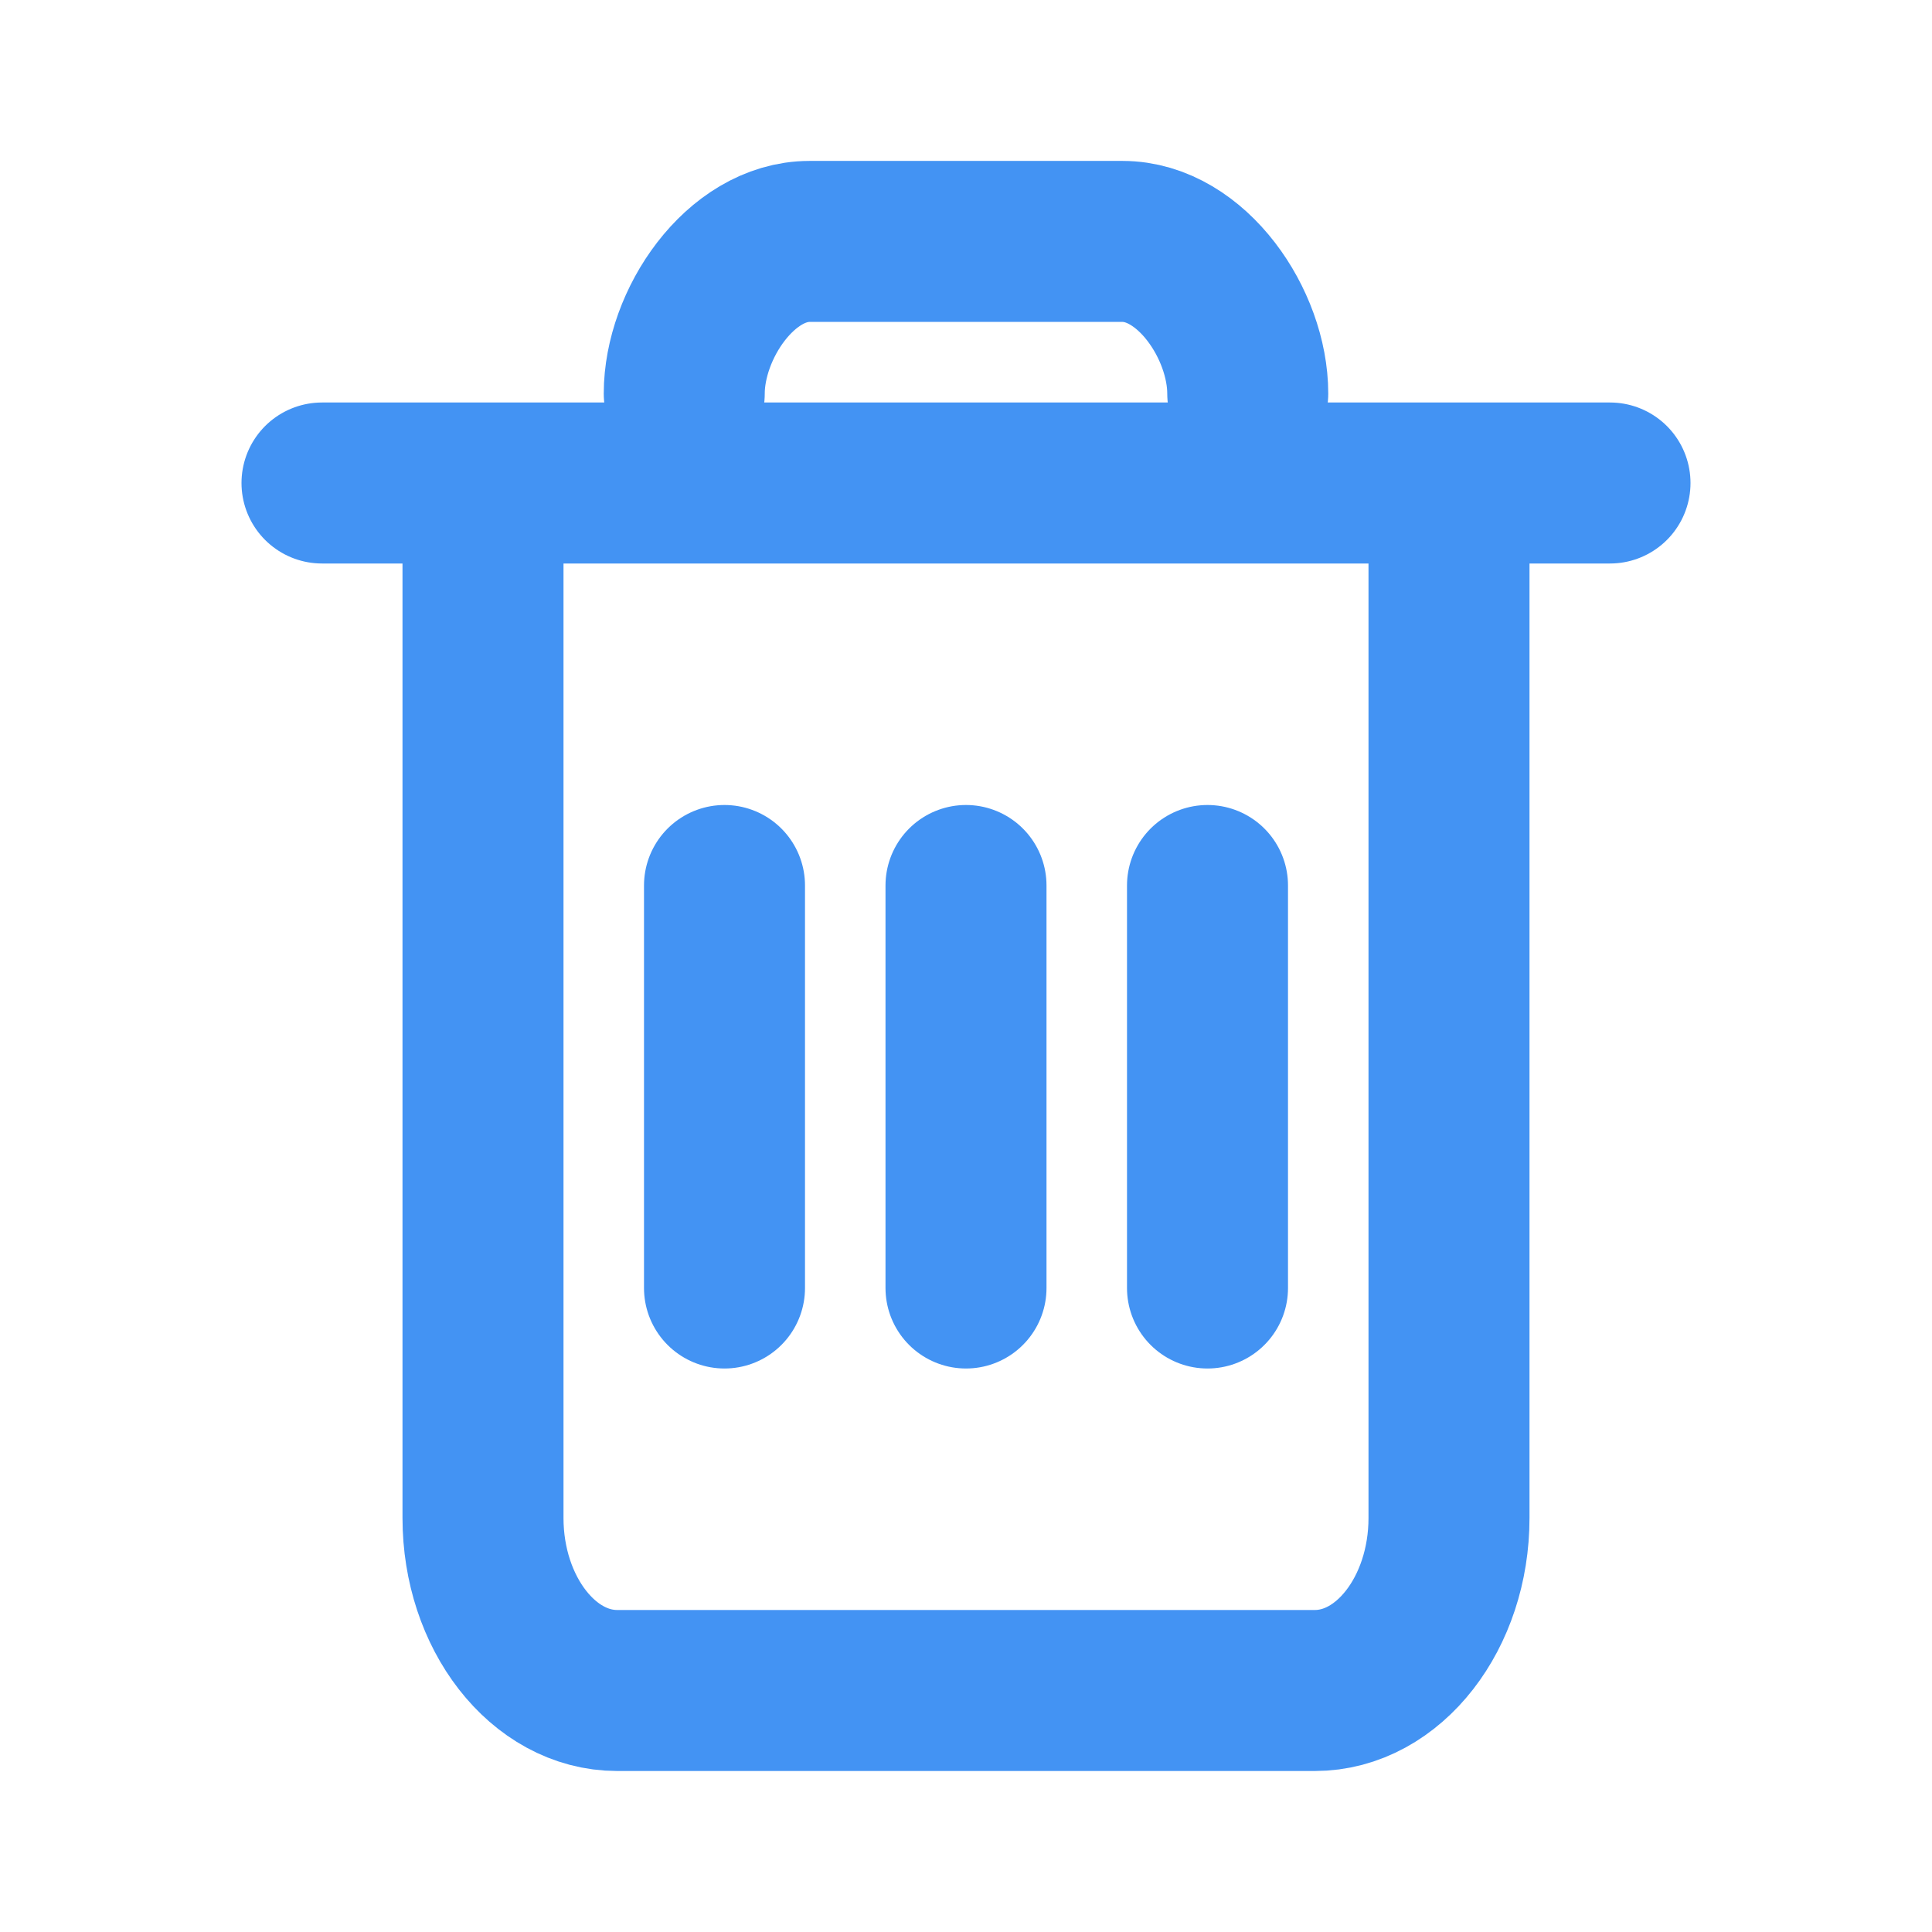
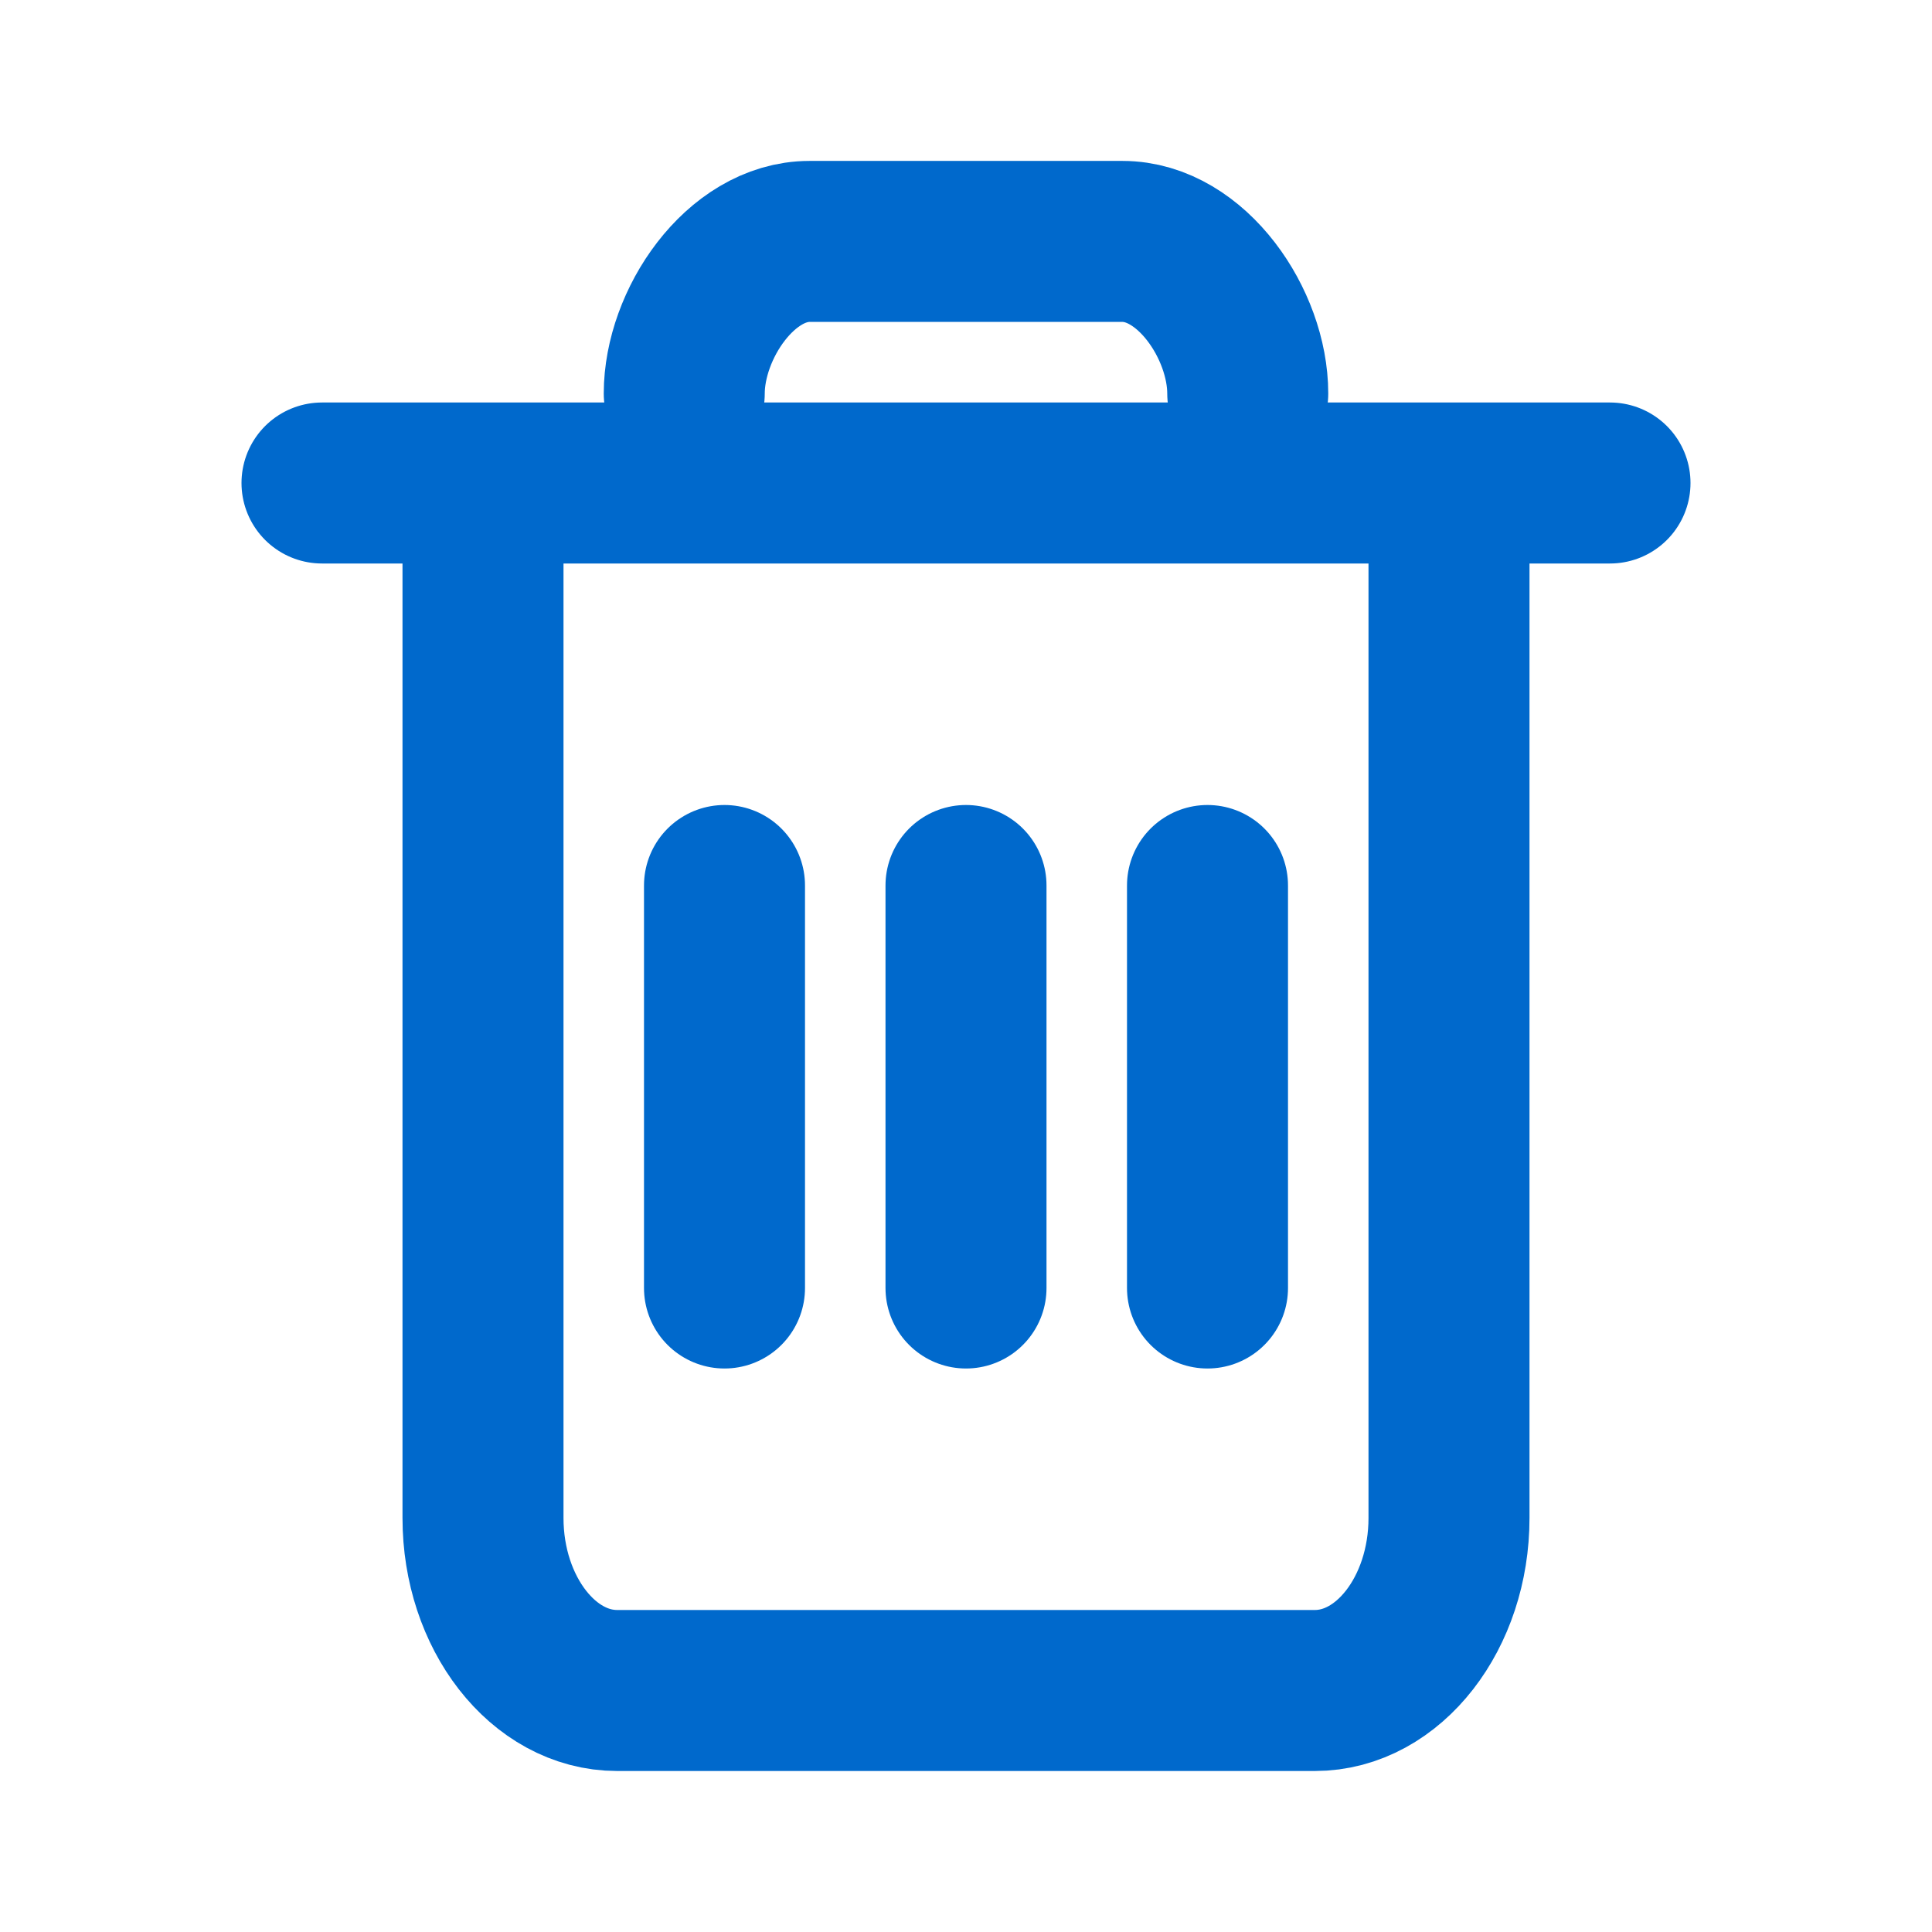
<svg xmlns="http://www.w3.org/2000/svg" width="24" height="24" viewBox="0 0 24 24">
  <g fill="none" fill-rule="evenodd">
-     <path d="M6 18.857C6 20.037 6.749 21 7.667 21h8.666C17.25 21 18 20.037 18 18.857V6H6v12.857zM4 6h16M9 11v5m3-5v5m3-5v5M8.5 4.889c0-.858.696-1.89 1.556-1.89h3.888c.86 0 1.556 1.032 1.556 1.89" stroke="#4393F3" stroke-linecap="round" stroke-linejoin="round" stroke-width="2" />
+     <path d="M6 18.857C6 20.037 6.749 21 7.667 21h8.666C17.25 21 18 20.037 18 18.857V6H6v12.857zM4 6h16M9 11v5m3-5v5m3-5v5M8.5 4.889c0-.858.696-1.89 1.556-1.89h3.888c.86 0 1.556 1.032 1.556 1.89" stroke="#0069cc" stroke-linecap="round" stroke-linejoin="round" stroke-width="2" />
    <path d="M0 0h24v24H0z" />
  </g>
</svg>
